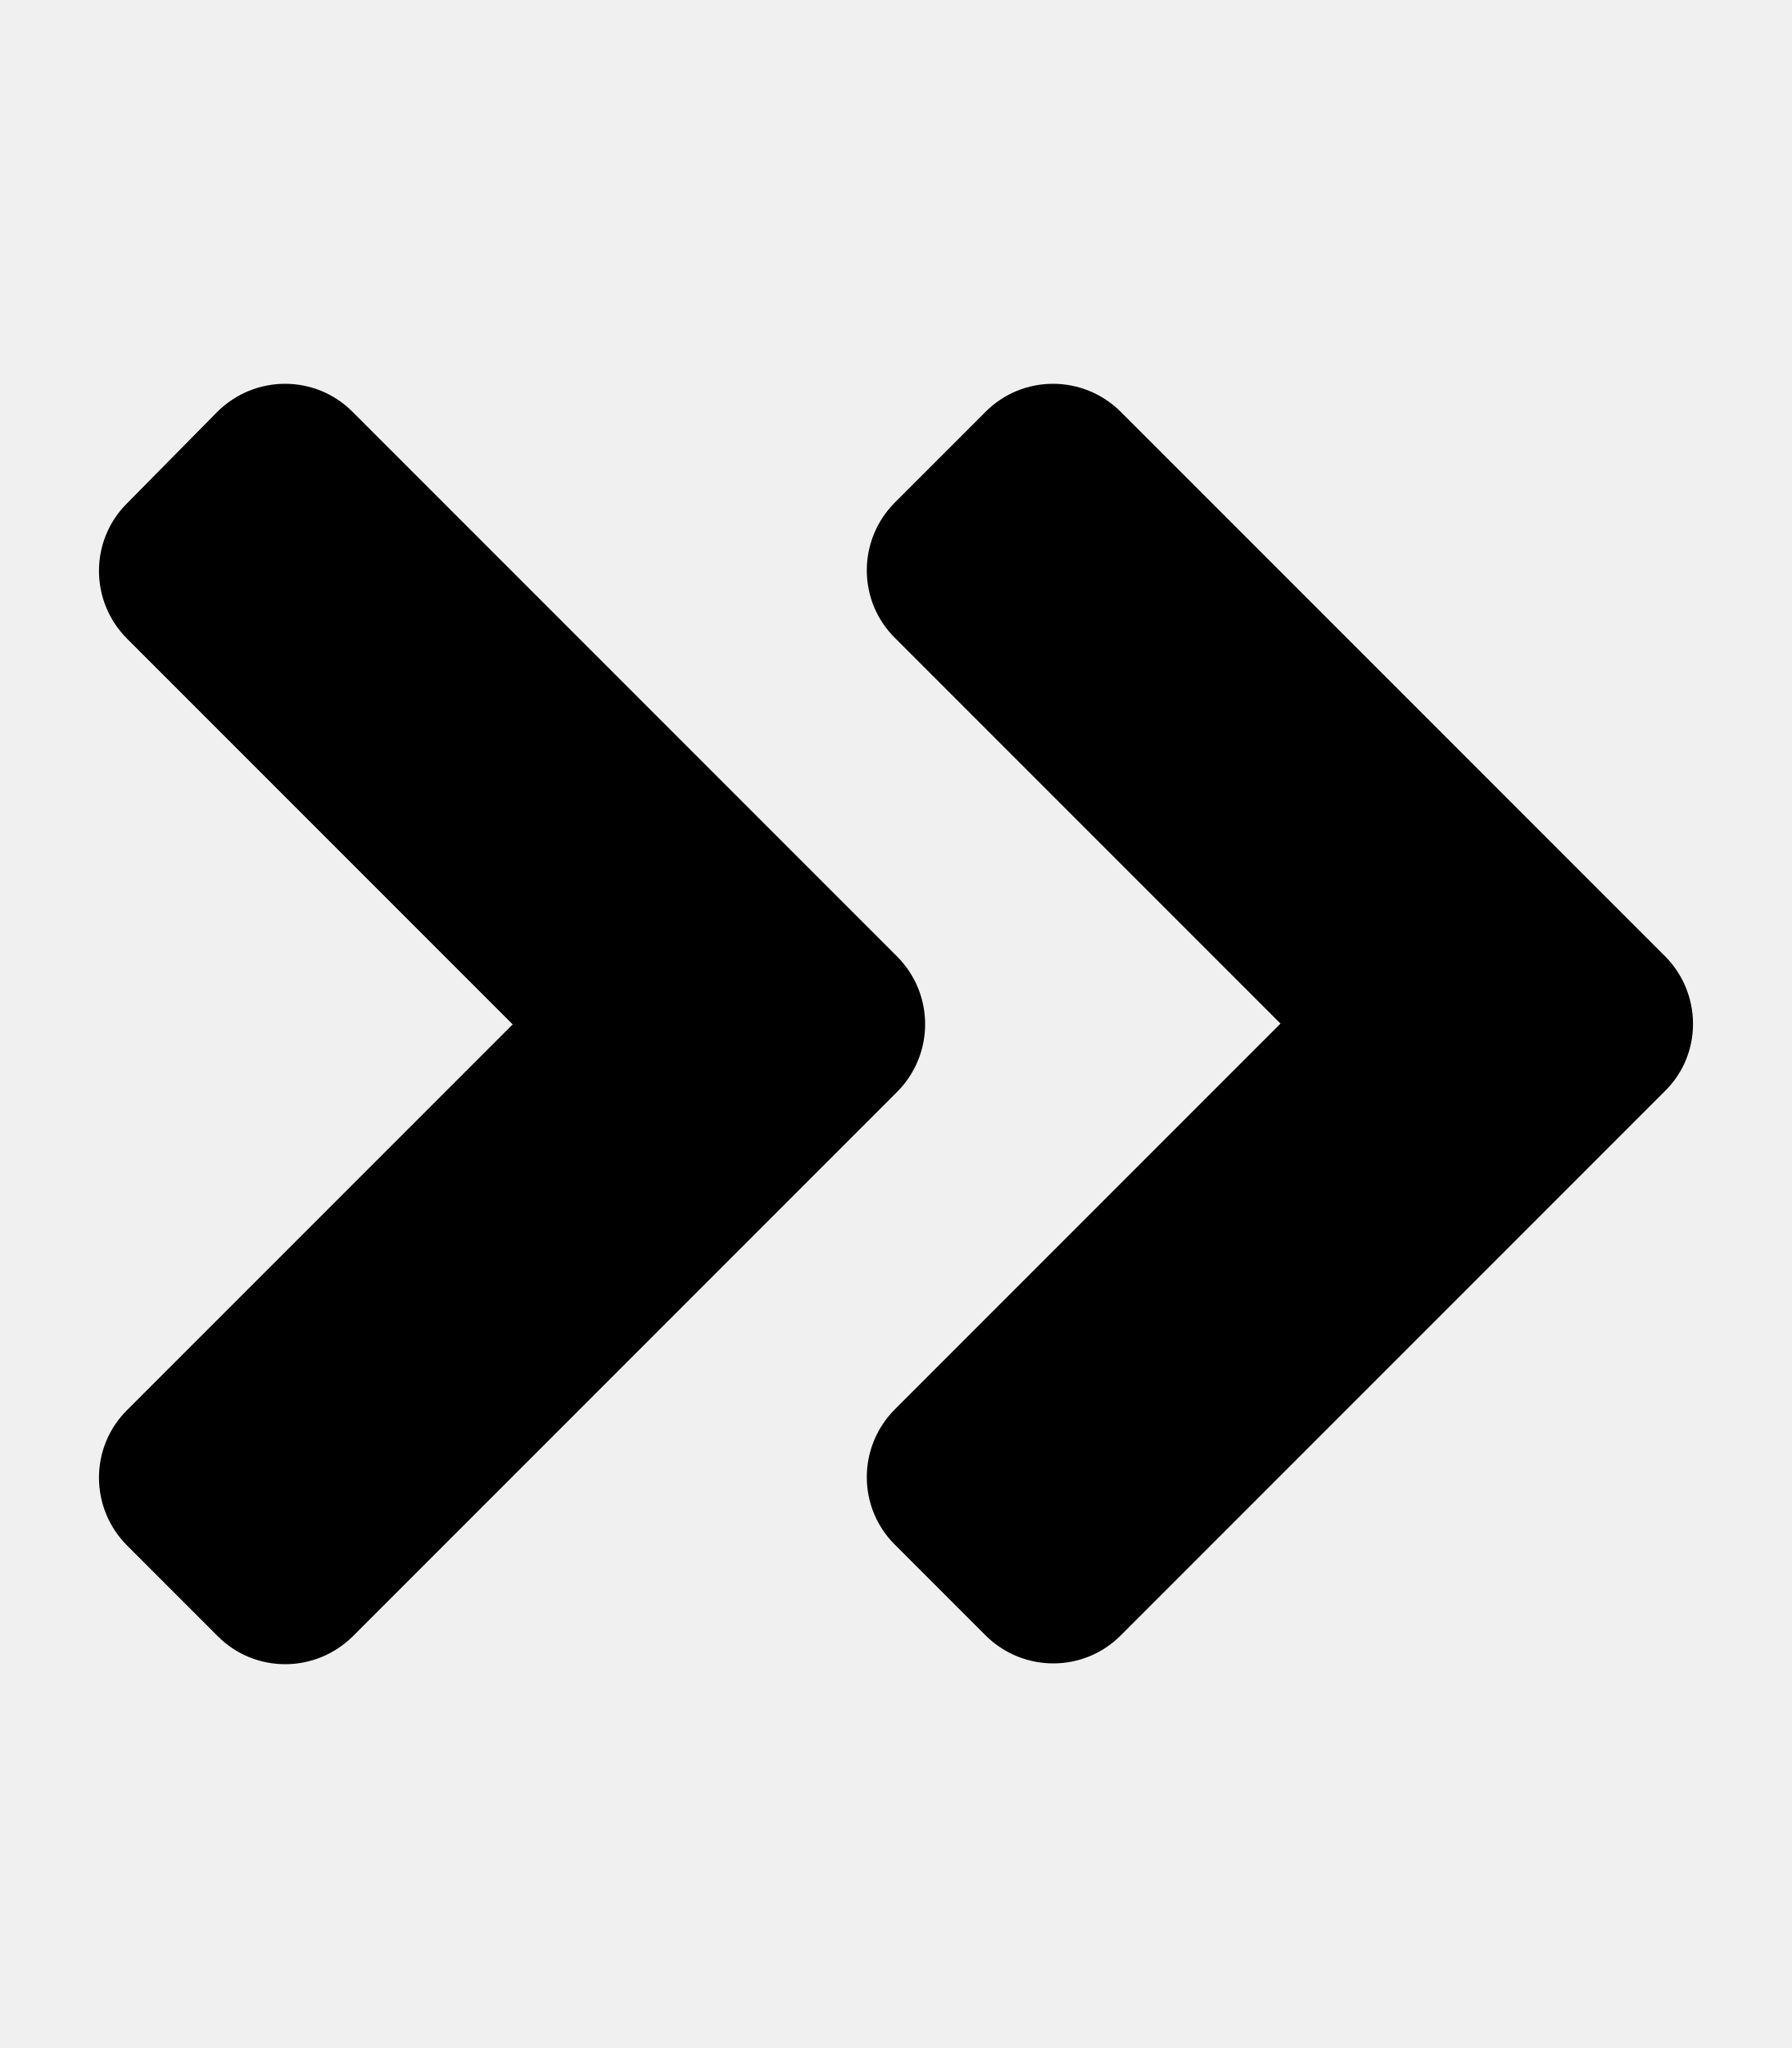
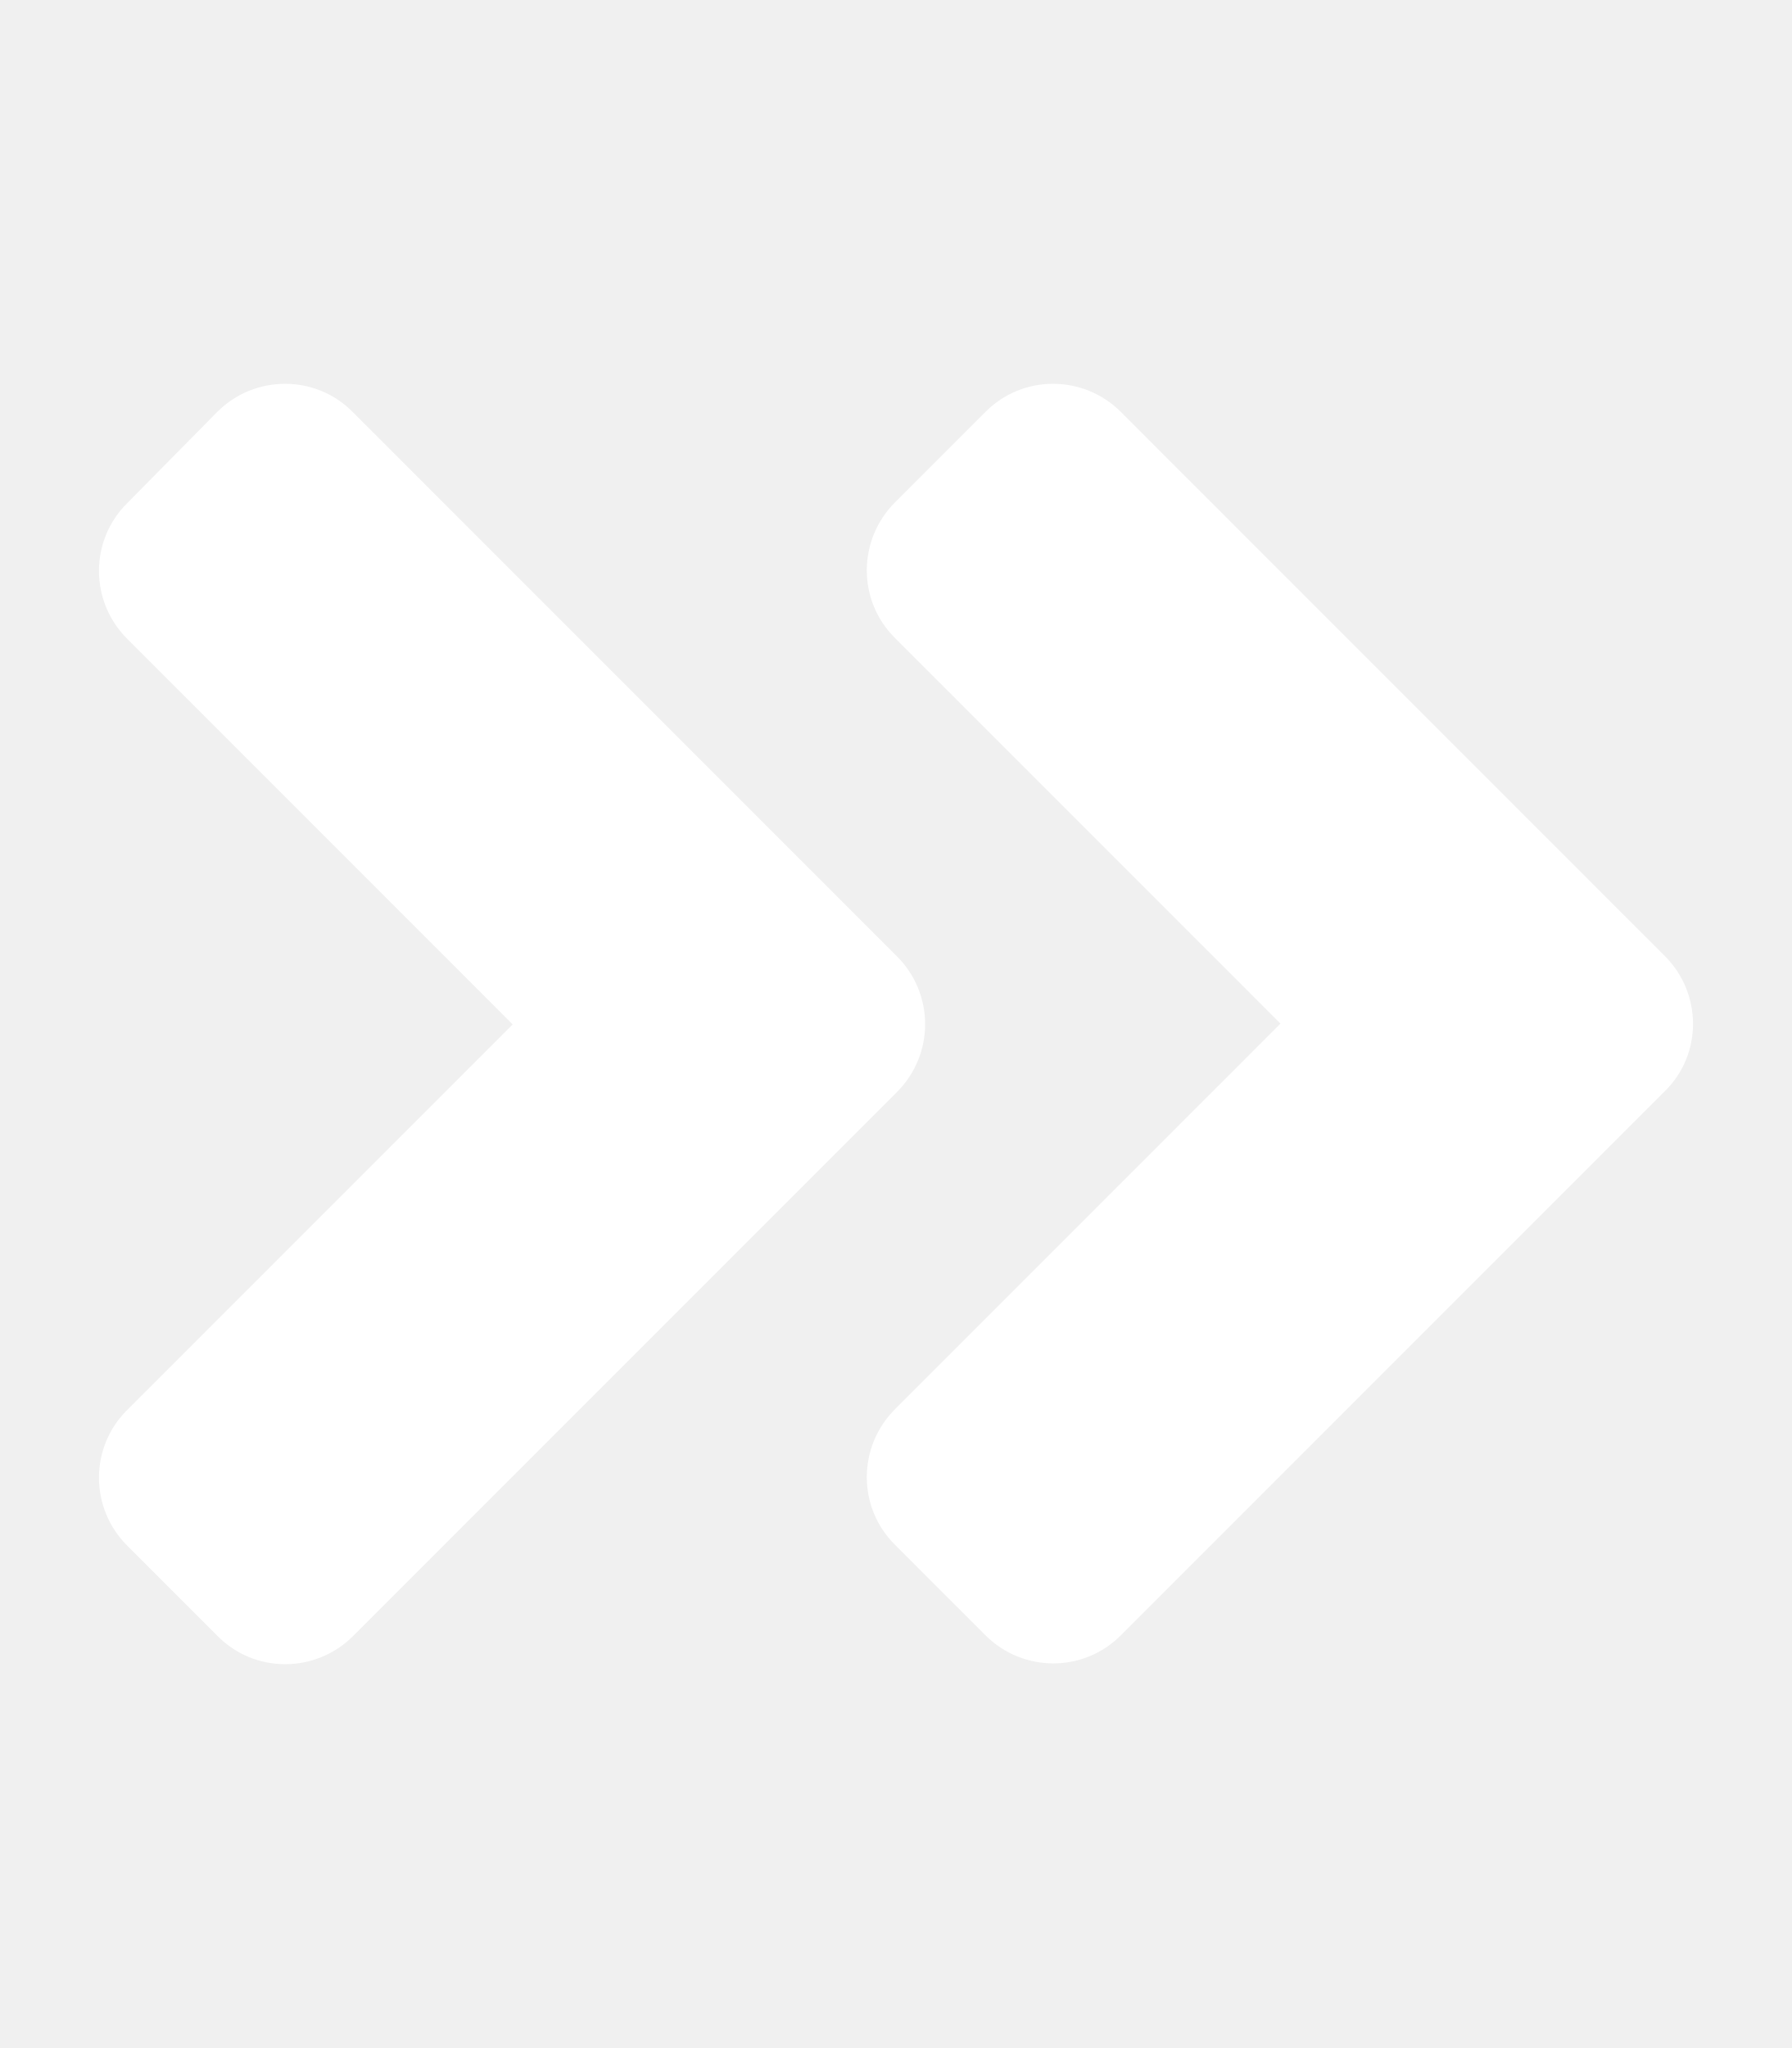
<svg xmlns="http://www.w3.org/2000/svg" aria-hidden="true" focusable="false" data-prefix="fas" data-icon="angle-double-right" class="svg-inline--fa fa-angle-double-right fa-w-14" role="img" viewBox="0 0 448 512">
-   <path fill="currentColor" d="M224.3 273l-136 136c-9.4 9.4-24.6 9.4-33.9 0l-22.6-22.6c-9.4-9.4-9.4-24.6 0-33.9l96.4-96.4-96.4-96.4c-9.4-9.4-9.4-24.6 0-33.9L54.3 103c9.4-9.4 24.6-9.4 33.9 0l136 136c9.5 9.4 9.5 24.6.1 34zm192-34l-136-136c-9.4-9.4-24.6-9.4-33.9 0l-22.6 22.6c-9.4 9.4-9.4 24.6 0 33.9l96.4 96.4-96.4 96.4c-9.4 9.4-9.4 24.6 0 33.9l22.6 22.6c9.4 9.4 24.6 9.4 33.9 0l136-136c9.4-9.2 9.4-24.4 0-33.8z" />
+   <path fill="#ffffff" d="M224.3 273l-136 136c-9.4 9.4-24.6 9.4-33.9 0l-22.6-22.6c-9.4-9.4-9.4-24.6 0-33.9l96.4-96.4-96.4-96.4c-9.4-9.4-9.4-24.6 0-33.9L54.3 103c9.4-9.4 24.6-9.4 33.9 0l136 136c9.5 9.4 9.5 24.6.1 34zm192-34l-136-136c-9.4-9.4-24.6-9.4-33.9 0l-22.6 22.6c-9.4 9.4-9.4 24.6 0 33.9l96.4 96.4-96.4 96.4c-9.4 9.4-9.4 24.6 0 33.9l22.6 22.6c9.4 9.4 24.6 9.4 33.9 0l136-136c9.4-9.2 9.4-24.4 0-33.8z" />
</svg>
